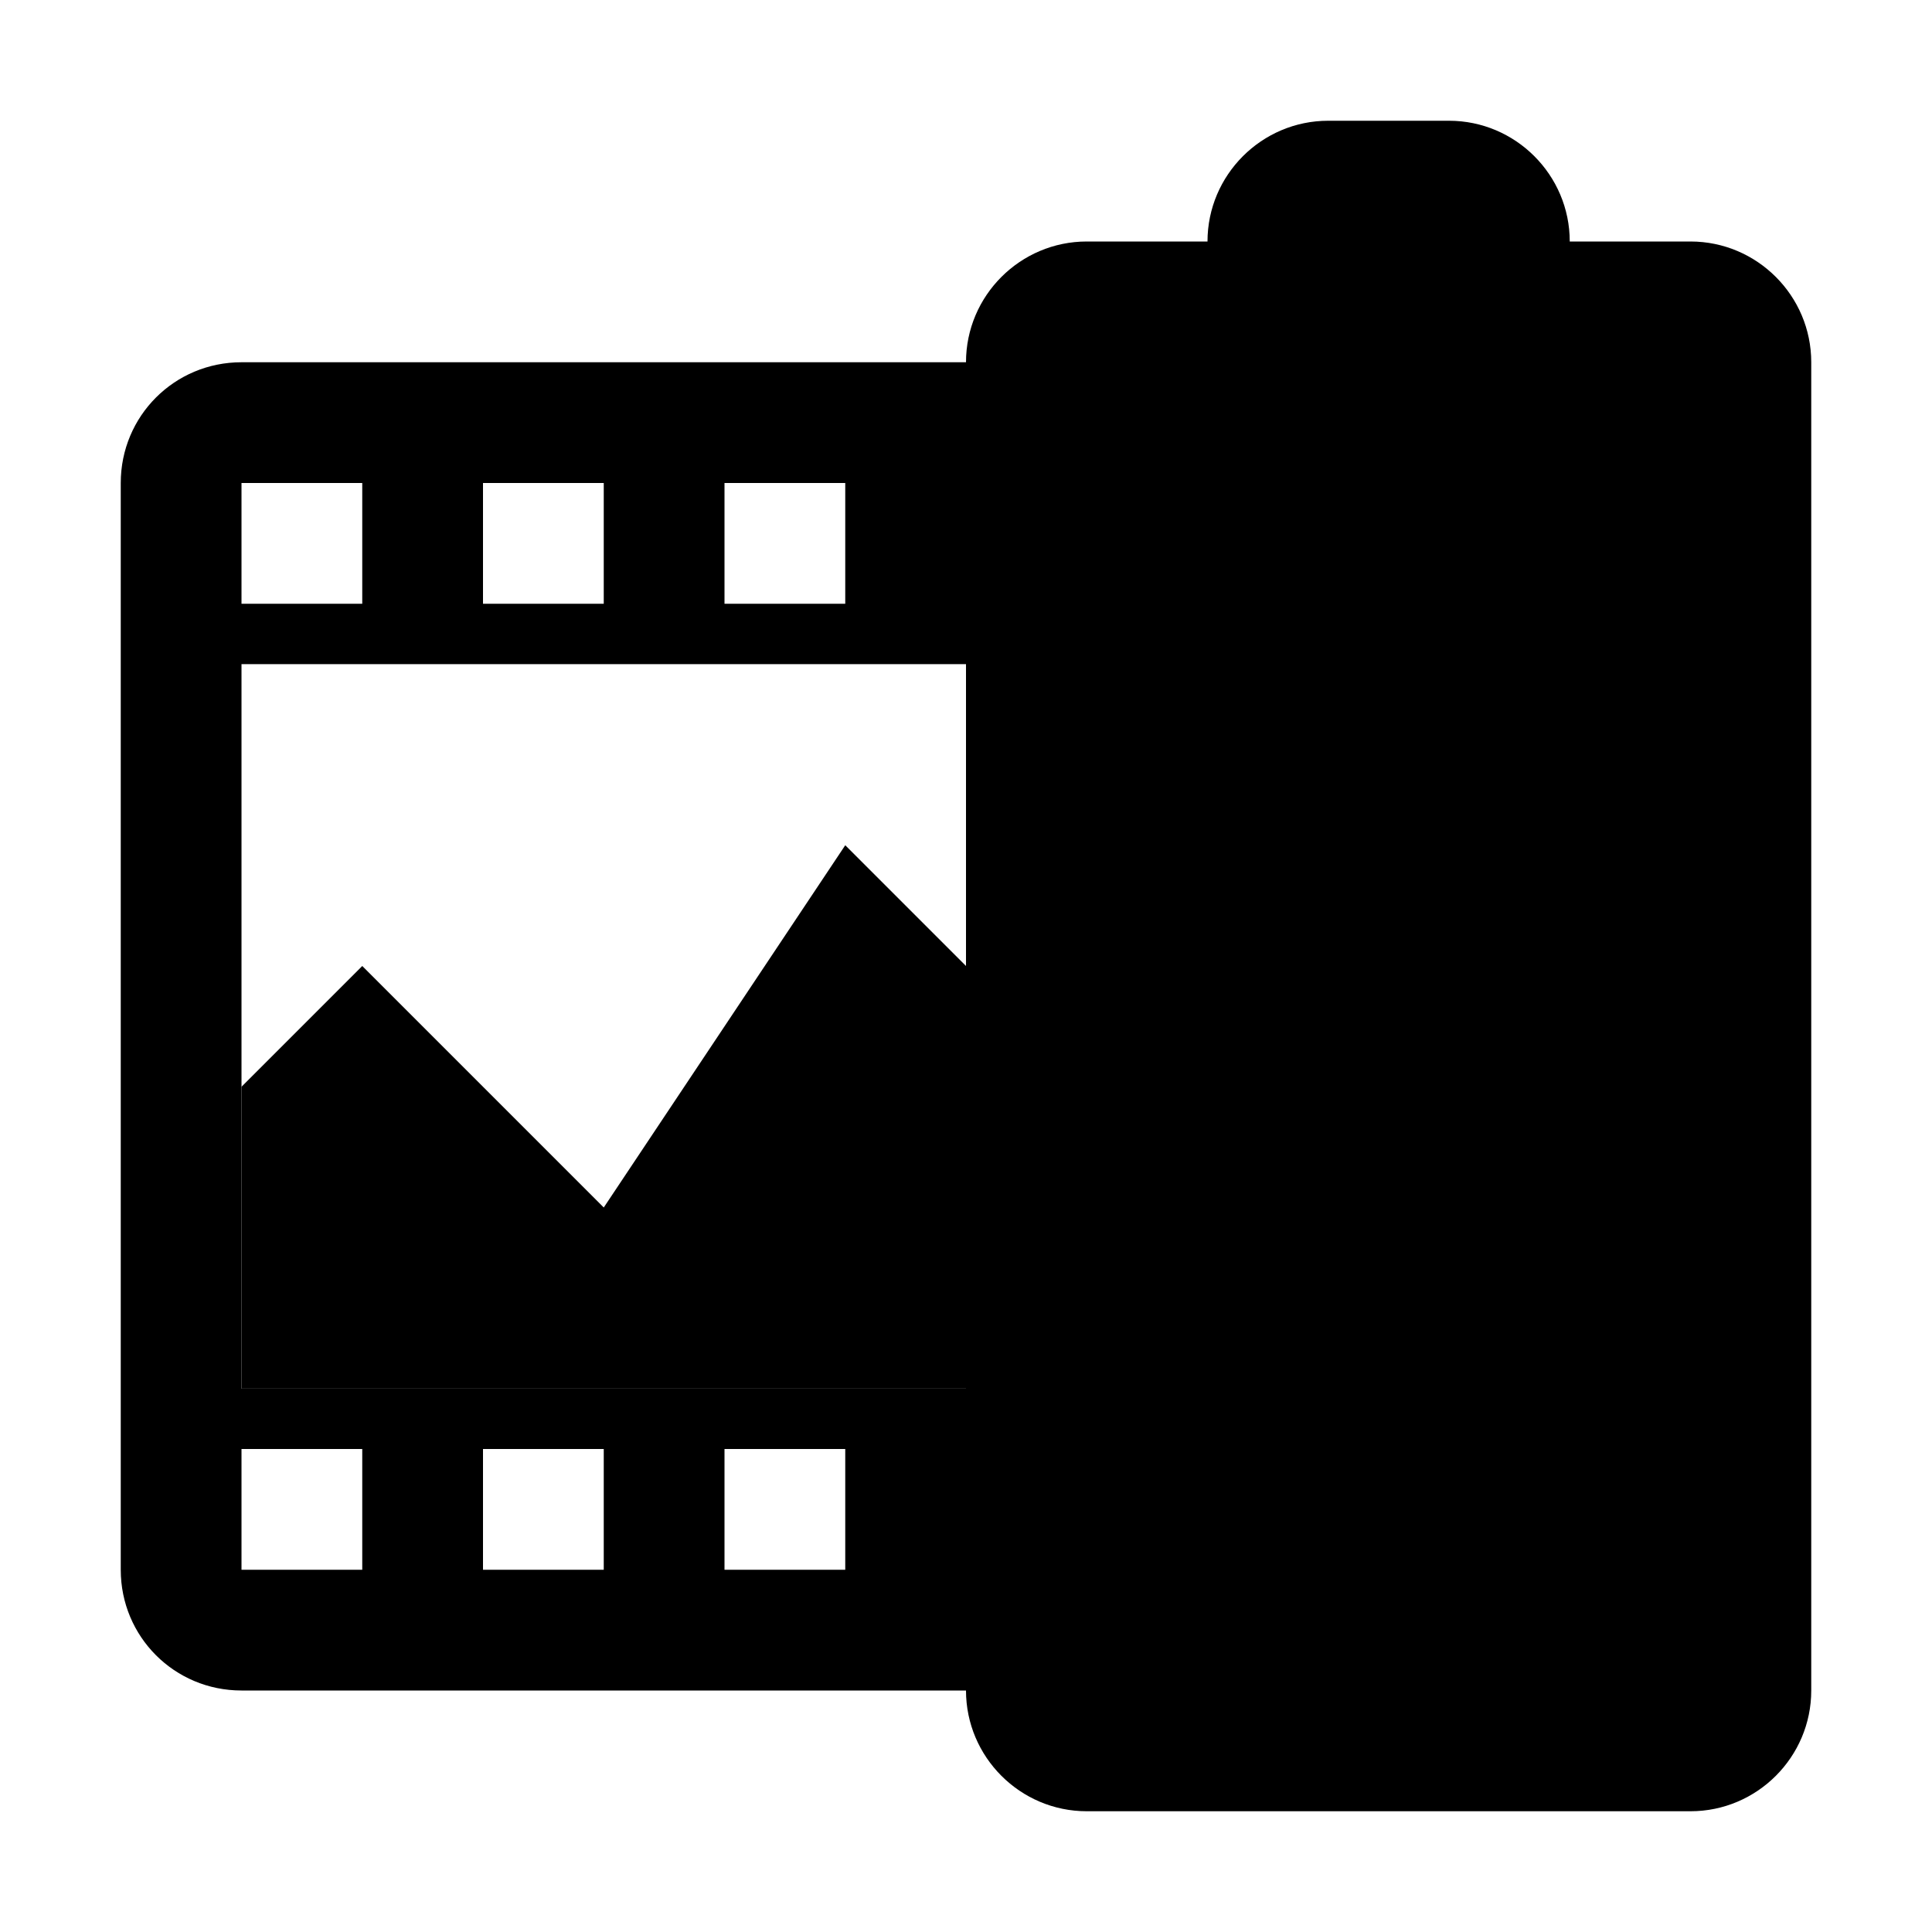
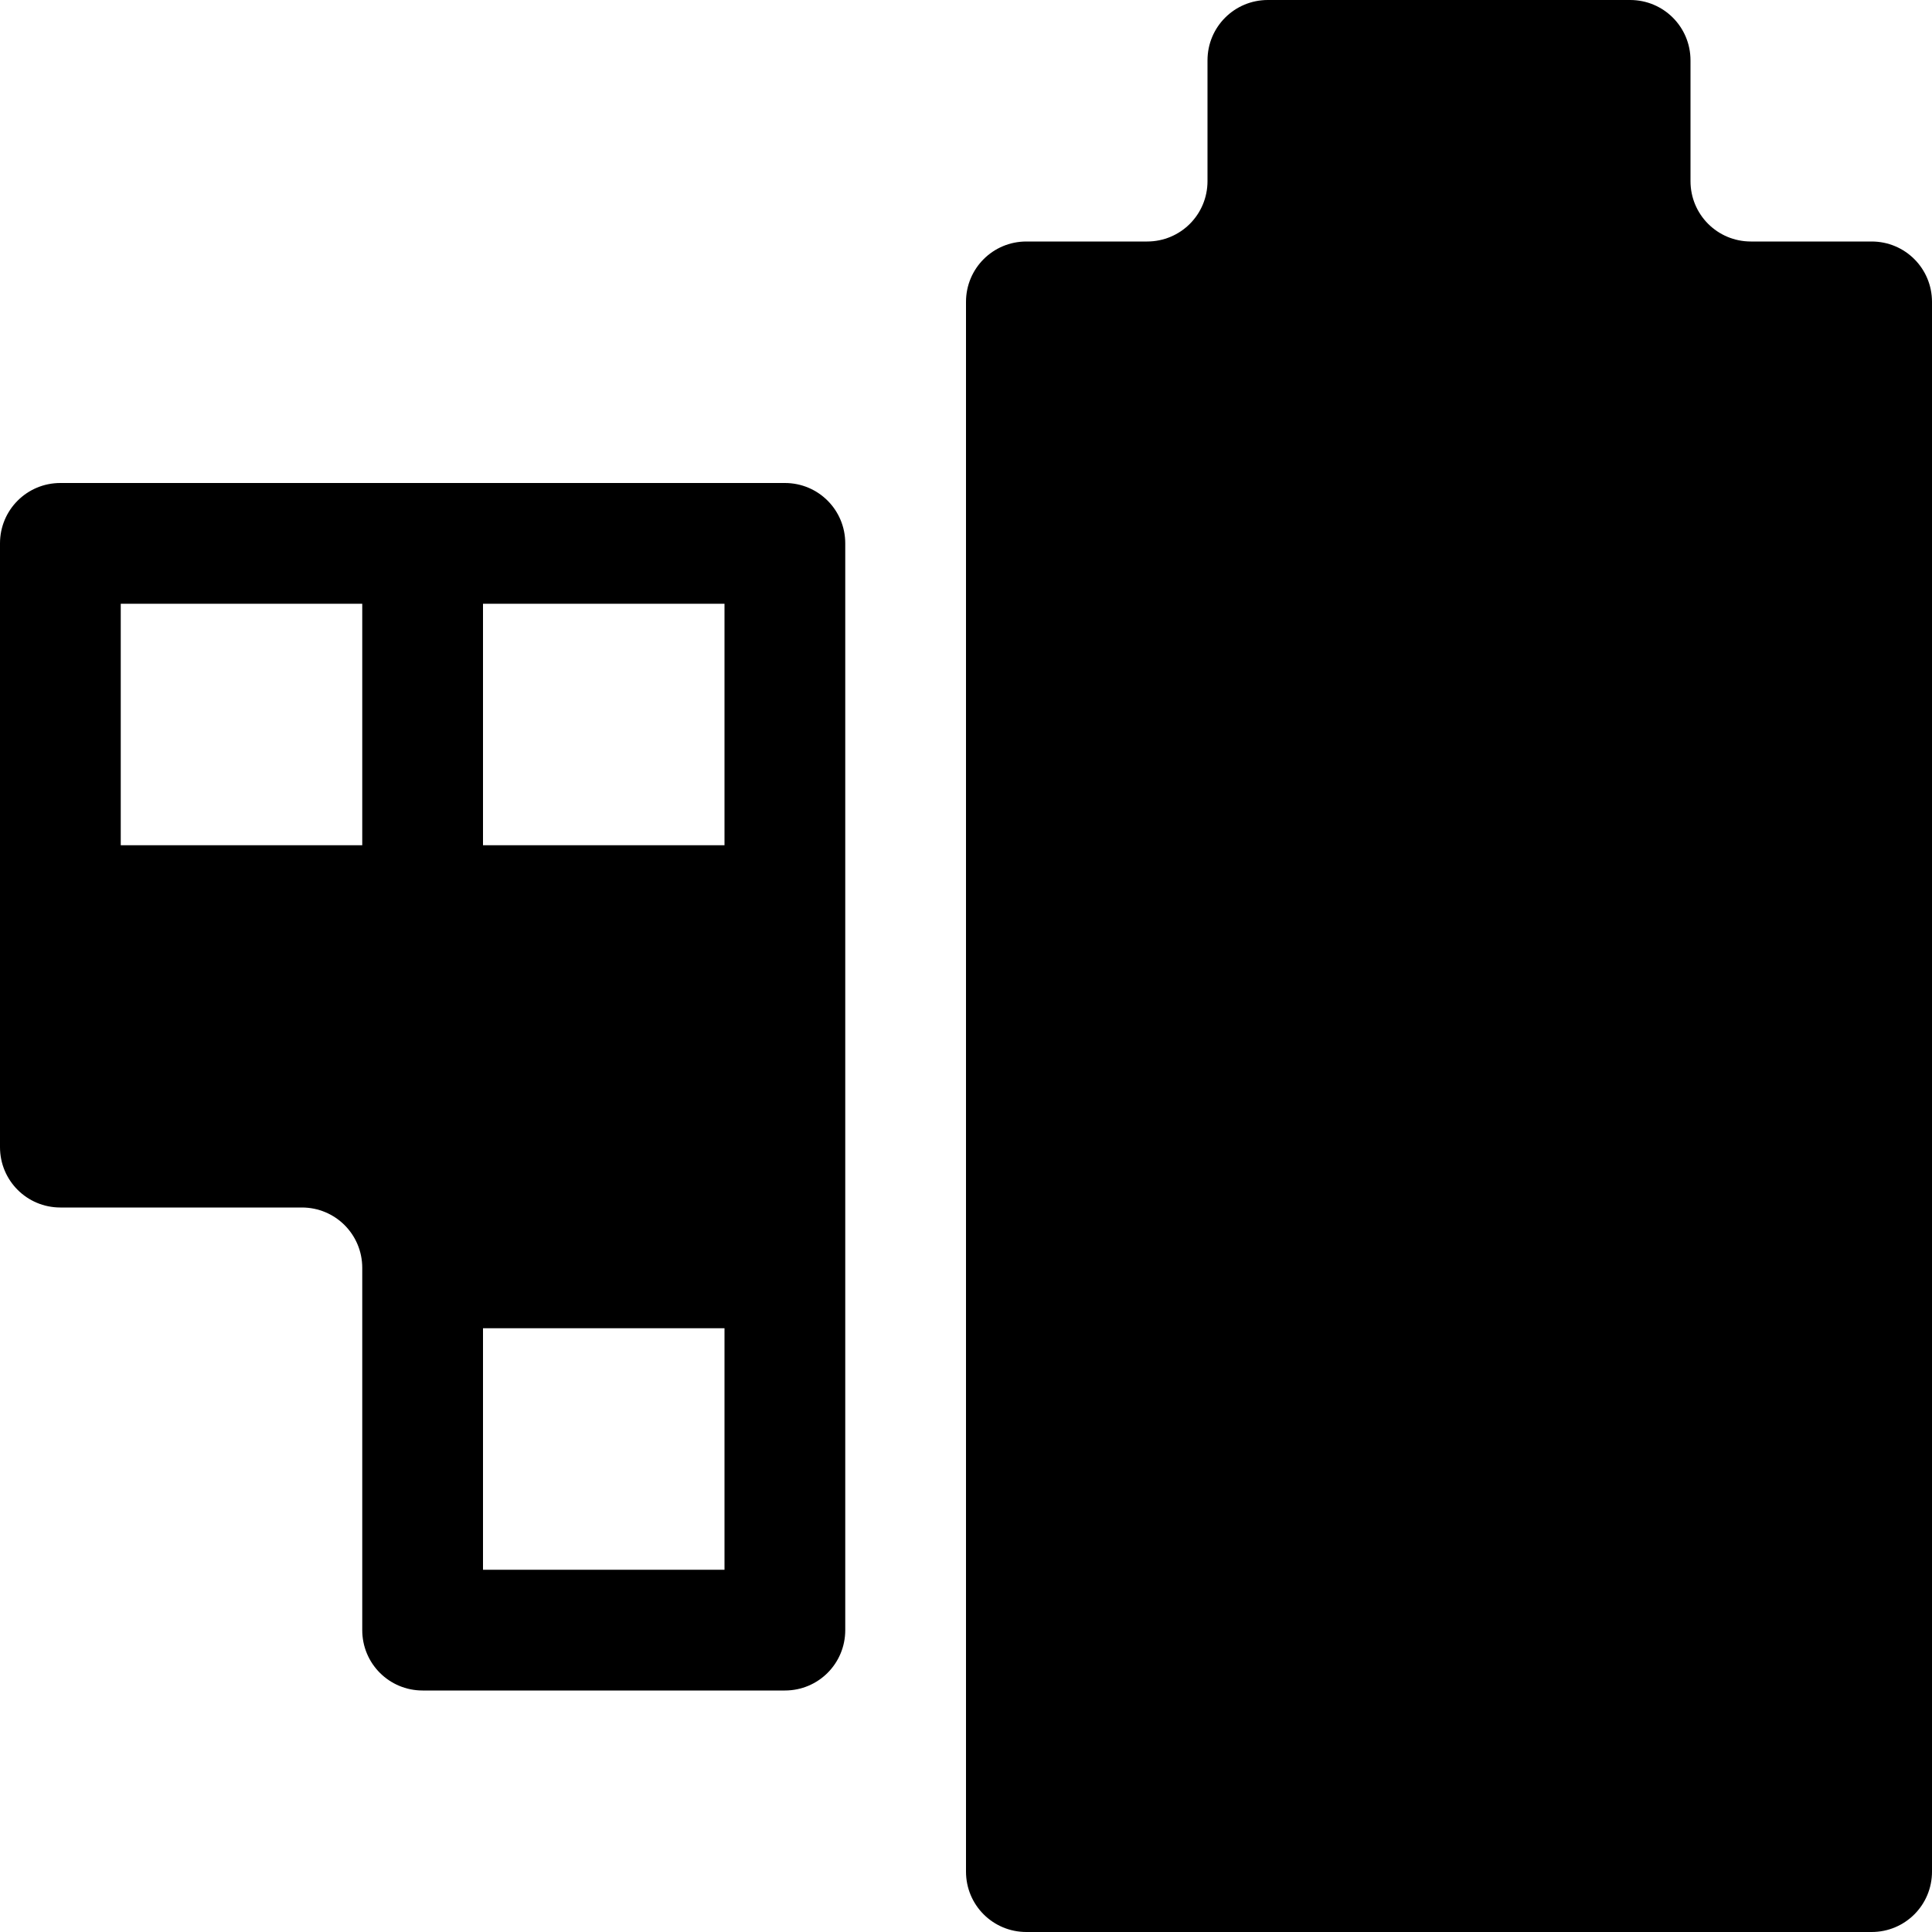
<svg xmlns="http://www.w3.org/2000/svg" height="16px" viewBox="0 0 16 16" width="16px">
-   <path d="m 9 2 h 5 c 0.551 0 1 0.449 1 1 v 11 c 0 0.551 -0.449 1 -1 1 h -5 c -0.551 0 -1 -0.449 -1 -1 v -11 c 0 -0.551 0.449 -1 1 -1 z m 0 0" />
-   <path d="m 2 3 c -0.555 0 -1 0.445 -1 1 v 9 c 0 0.555 0.445 1 1 1 h 6 c 0.555 0 1 -0.445 1 -1 v -9 c 0 -0.555 -0.445 -1 -1 -1 z m 0 1 h 1 v 1 h -1 z m 2 0 h 1 v 1 h -1 z m 2 0 h 1 v 1 h -1 z m -4 1.5 h 6 v 6 h -6 z m 0 6.5 h 1 v 1 h -1 z m 2 0 h 1 v 1 h -1 z m 2 0 h 1 v 1 h -1 z m 0 0" />
-   <path d="m 11 1 h 1 c 0.551 0 1 0.449 1 1 s -0.449 1 -1 1 h -1 c -0.551 0 -1 -0.449 -1 -1 s 0.449 -1 1 -1 z m 0 0" />
-   <path d="m 8 8 l -1 -1 l -2 3 l -2 -2 l -1 1 v 2.5 h 6 z" />
+   <path d="m 10 0.5 v 1 c 0 0.277 -0.223 0.5 -0.5 0.5 h -1 c -0.277 0 -0.5 0.223 -0.5 0.5 v 13 c 0 0.277 0.223 0.5 0.5 0.5 h 7 c 0.277 0 0.5 -0.223 0.5 -0.5 v -13 c 0 -0.277 -0.223 -0.5 -0.5 -0.5 h -1 c -0.277 0 -0.5 -0.223 -0.5 -0.5 v -1 c 0 -0.277 -0.223 -0.5 -0.5 -0.5 h -3 c -0.277 0 -0.5 0.223 -0.5 0.5 z m 0 0" />
+   <path d="m 0.5 4 c -0.277 0 -0.5 0.223 -0.5 0.5 v 5 c 0 0.277 0.223 0.5 0.5 0.5 h 2 c 0.277 0 0.5 0.223 0.5 0.5 v 3 c 0 0.277 0.223 0.5 0.5 0.5 h 3 c 0.277 0 0.5 -0.223 0.5 -0.5 v -9 c 0 -0.277 -0.223 -0.5 -0.5 -0.5 z m 0.5 1 h 2 v 2 h -2 z m 3 0 h 2 v 2 h -2 z m 0 6 h 2 v 2 h -2 z m 0 0" />
</svg>
